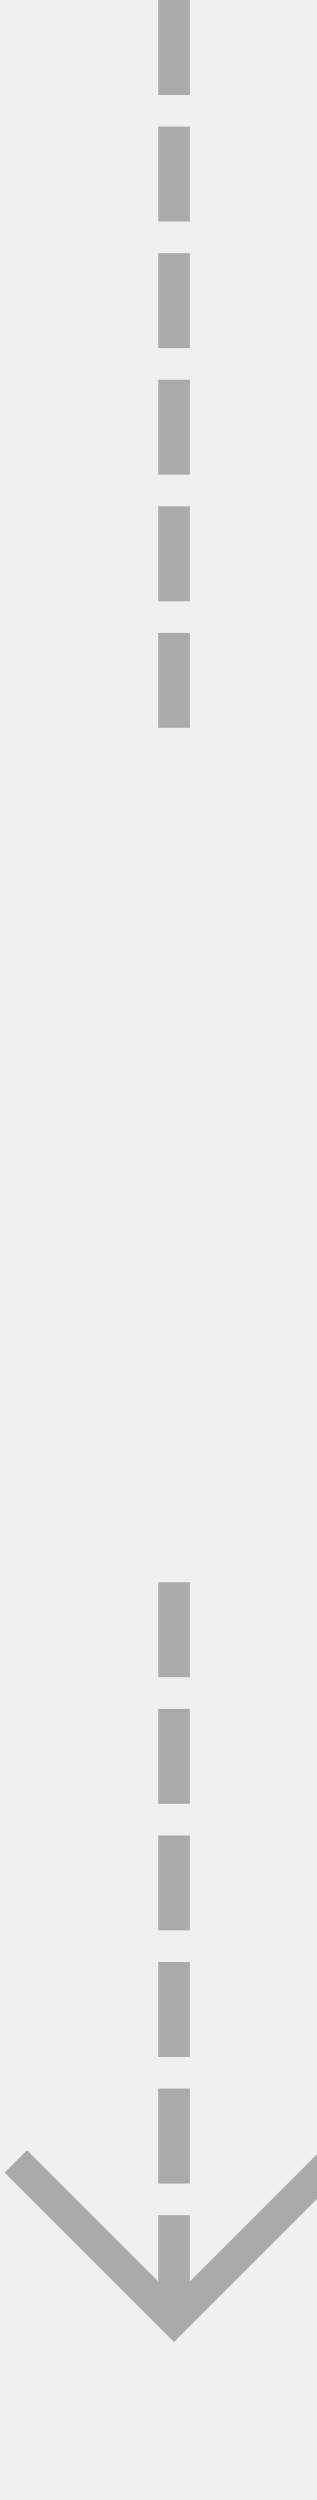
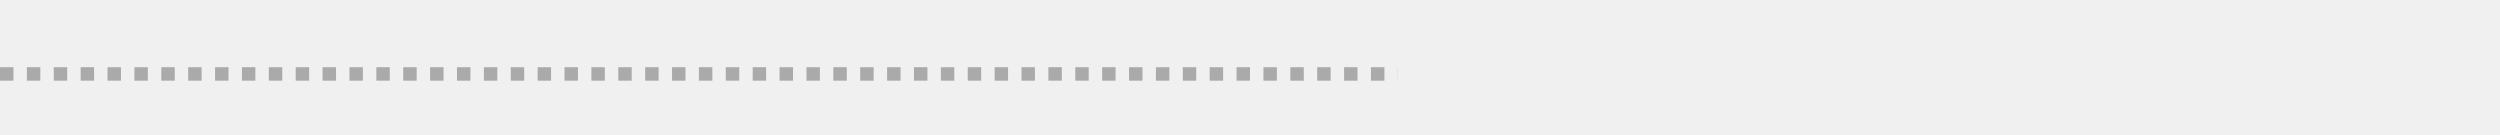
- <svg xmlns="http://www.w3.org/2000/svg" version="1.1" width="10px" height="79px" preserveAspectRatio="xMidYMin meet" viewBox="106 642  8 79">
+ <svg xmlns="http://www.w3.org/2000/svg" version="1.1" width="186px" height="10px" preserveAspectRatio="xMinYMid meet" viewBox="185 425  186 8">
  <defs>
-     <mask fill="white" id="clip9">
-       <path d="M 87 665  L 133 665  L 133 692  L 87 692  Z M 87 642  L 133 642  L 133 725  L 87 725  Z " fill-rule="evenodd" />
+     <mask fill="white" id="clip1">
+       <path d="M 289 407  L 409 407  L 409 451  L 289 451  Z M 185 407  L 409 407  L 409 585  L 185 585  Z " fill-rule="evenodd" />
    </mask>
  </defs>
-   <path d="M 110.5 665  L 110.5 642  M 110.5 692  L 110.5 715  " stroke-width="1" stroke-dasharray="3,1" stroke="#aaaaaa" fill="none" />
-   <path d="M 115.146 709.946  L 110.5 714.593  L 105.854 709.946  L 105.146 710.654  L 110.146 715.654  L 110.5 716.007  L 110.854 715.654  L 115.854 710.654  L 115.146 709.946  Z " fill-rule="nonzero" fill="#aaaaaa" stroke="none" mask="url(#clip9)" />
+   <path d="M 185 429.5  L 361 429.5  A 5 5 0 0 1 366.5 434.5 L 366.5 571  " stroke-width="1" stroke-dasharray="1,1" stroke="#aaaaaa" fill="none" mask="url(#clip1)" />
+   <path d="M 360.2 570  L 366.5 576  L 372.8 570  L 360.2 570  Z " fill-rule="nonzero" fill="#aaaaaa" stroke="none" mask="url(#clip1)" />
</svg>
